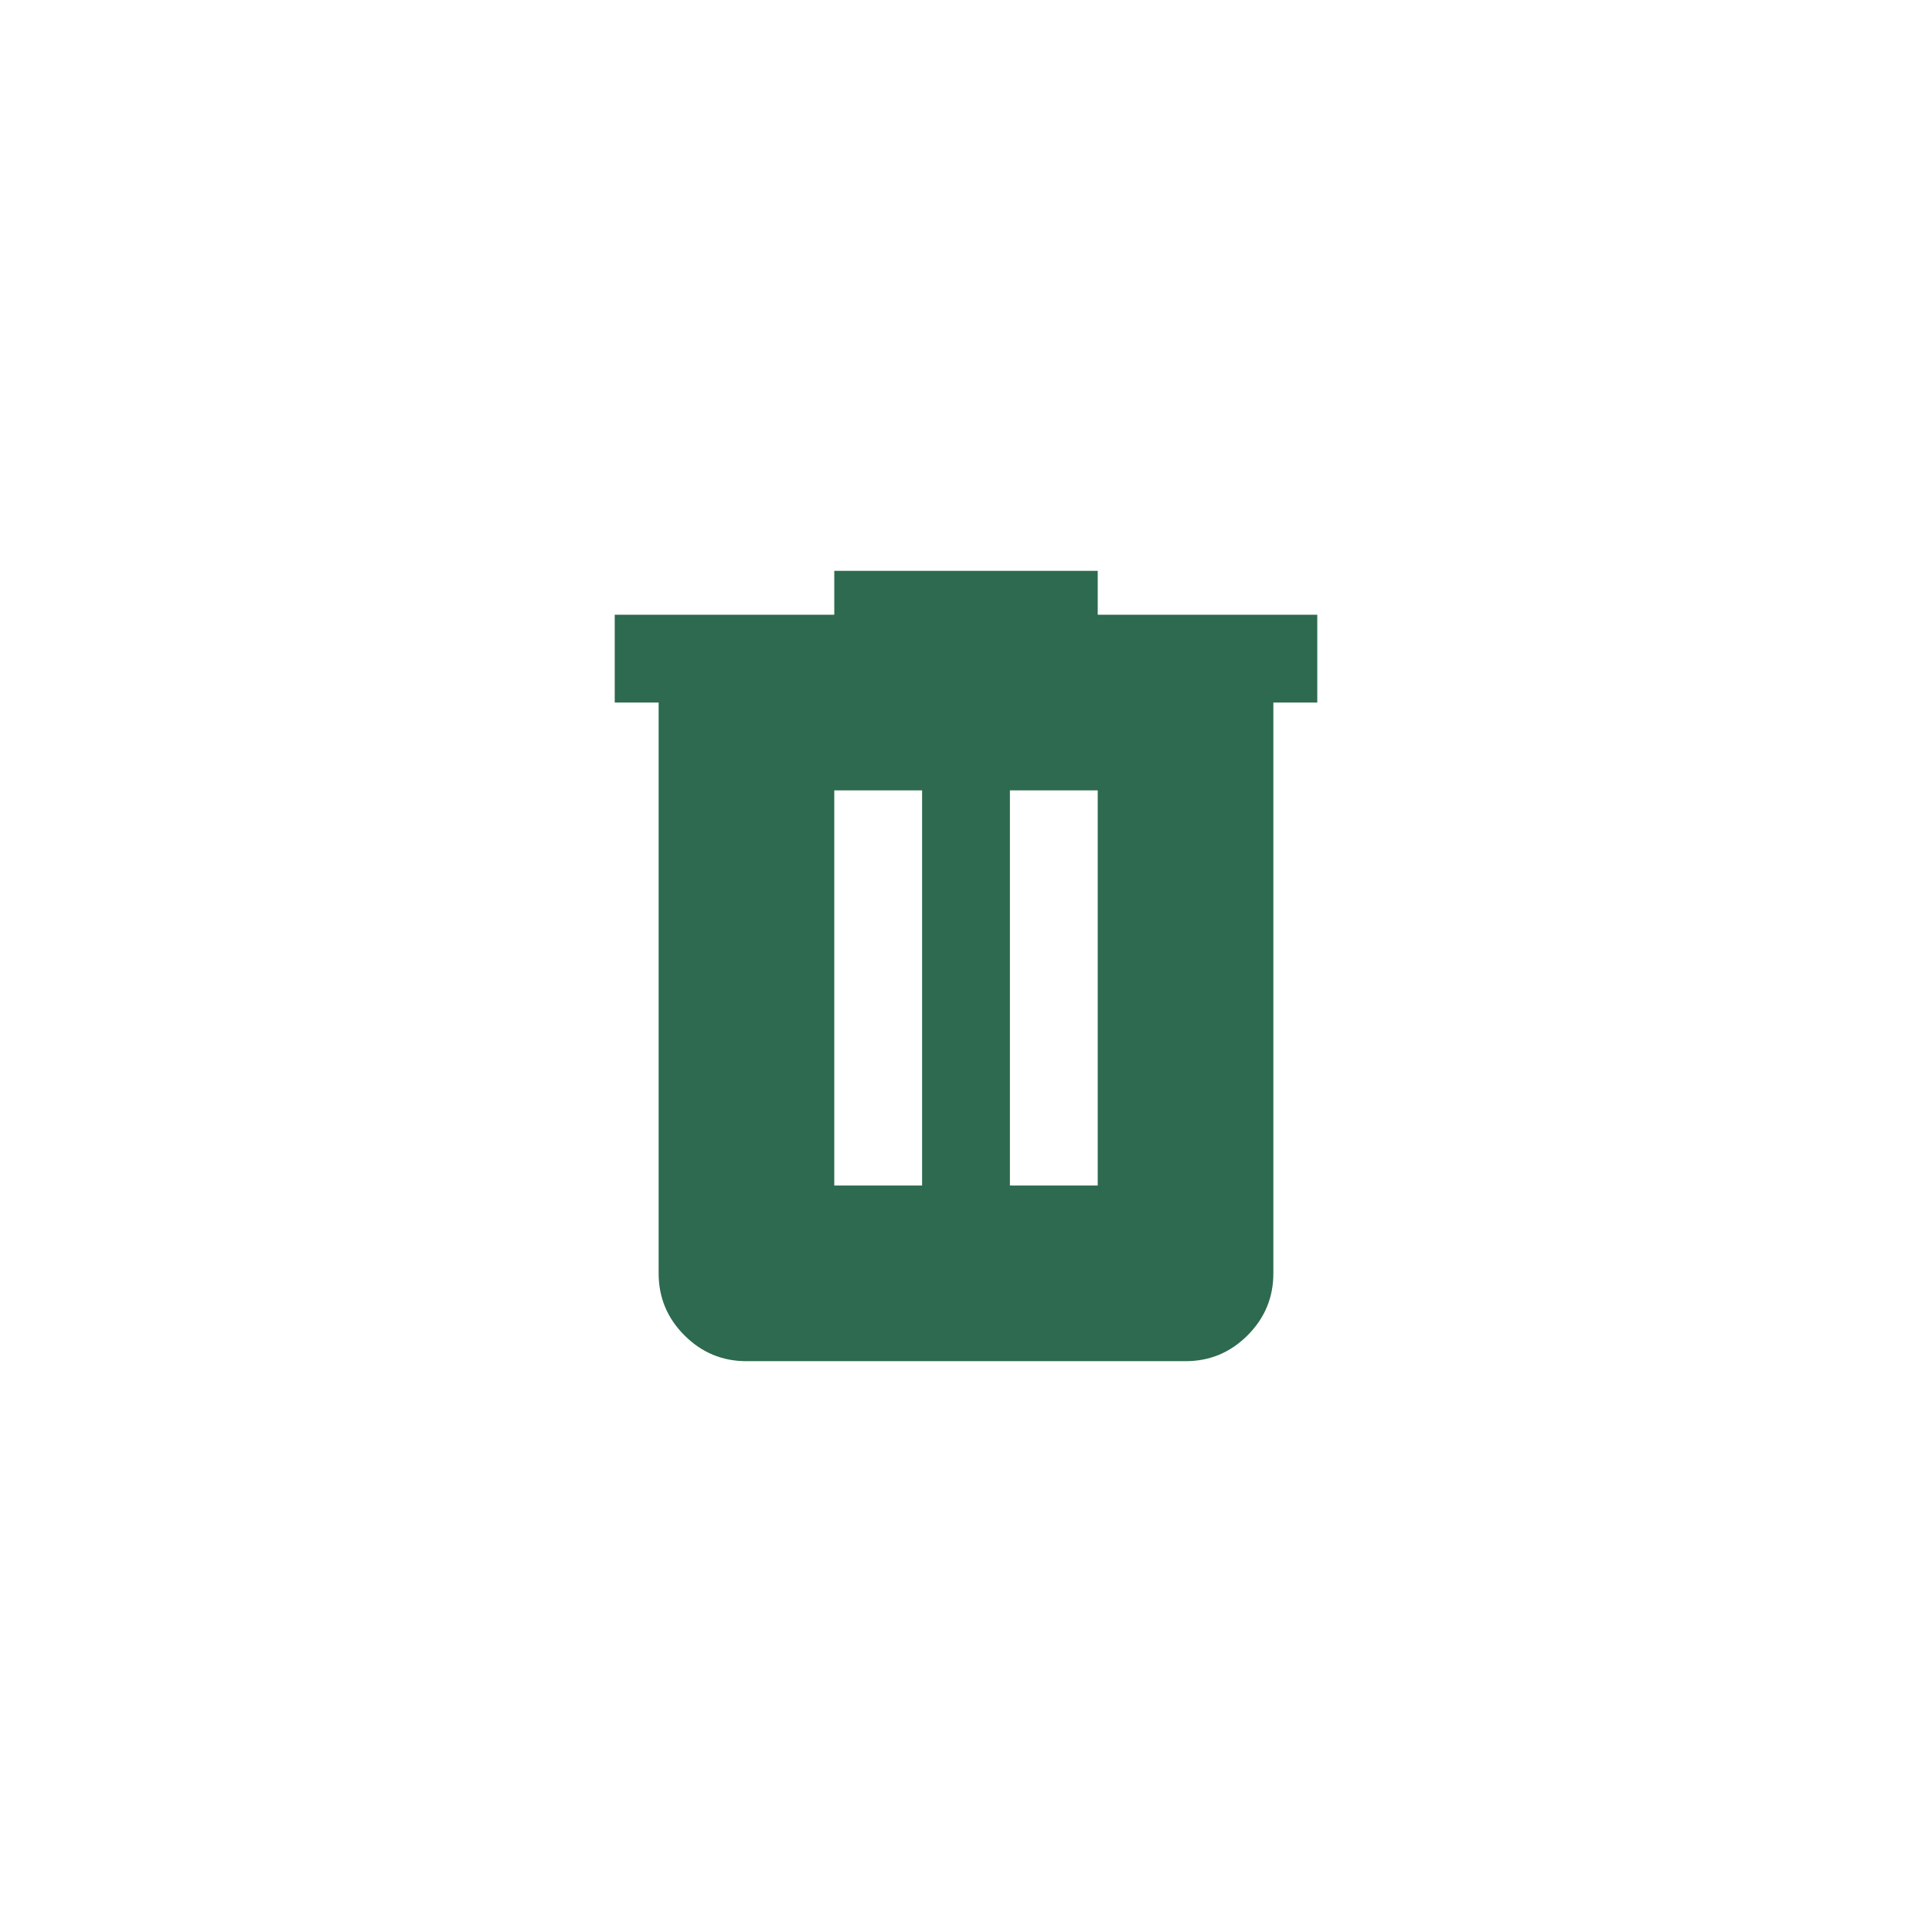
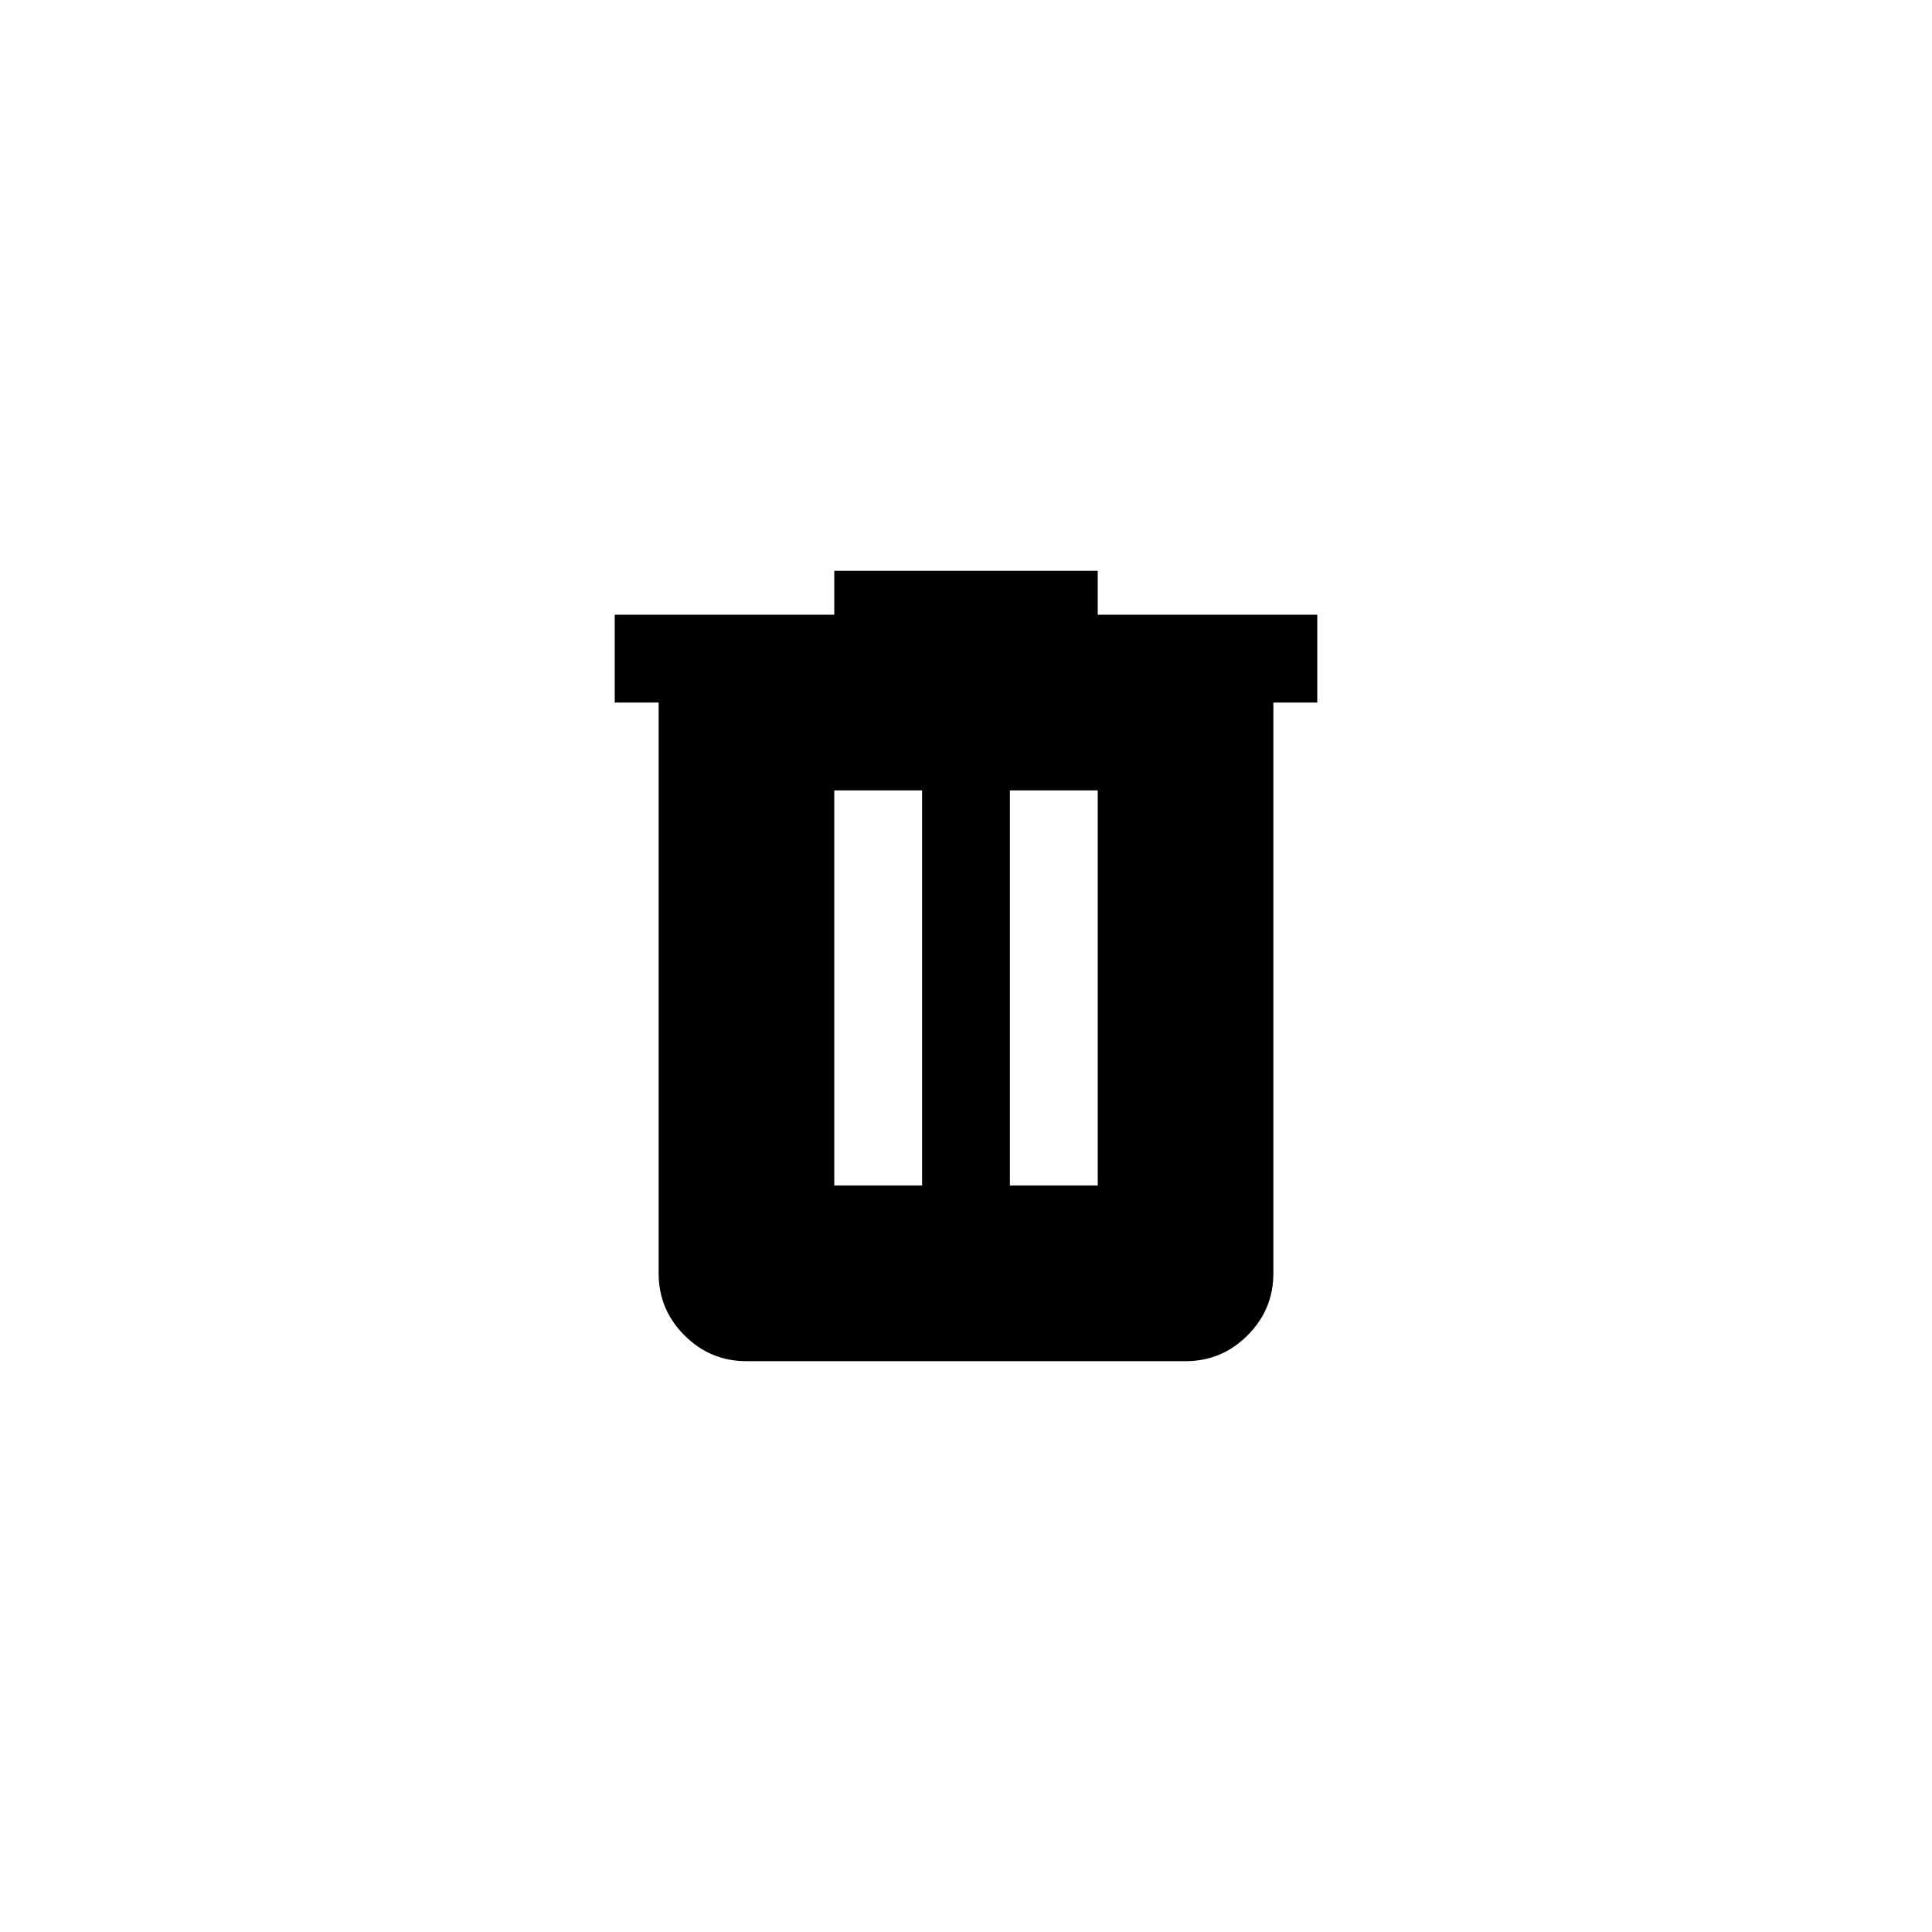
<svg xmlns="http://www.w3.org/2000/svg" width="44" height="44" viewBox="0 0 44 44" fill="none">
-   <path d="M25 14H30V16H29V29C29 29.55 28.804 30.02 28.412 30.412C28.02 30.804 27.55 31 27 31H17C16.45 31 15.98 30.804 15.588 30.412C15.196 30.02 15 29.55 15 29V16H14V14H19V13H25V14ZM19 27H21V18H19V27ZM23 27H25V18H23V27Z" fill="#2D6A4F" />
+   <path d="M25 14H30V16H29V29C29 29.55 28.804 30.02 28.412 30.412C28.02 30.804 27.55 31 27 31H17C16.45 31 15.98 30.804 15.588 30.412C15.196 30.02 15 29.55 15 29V16H14V14H19V13H25V14ZM19 27H21V18H19V27ZM23 27H25V18H23V27Z" fill="currentColor" />
</svg>
